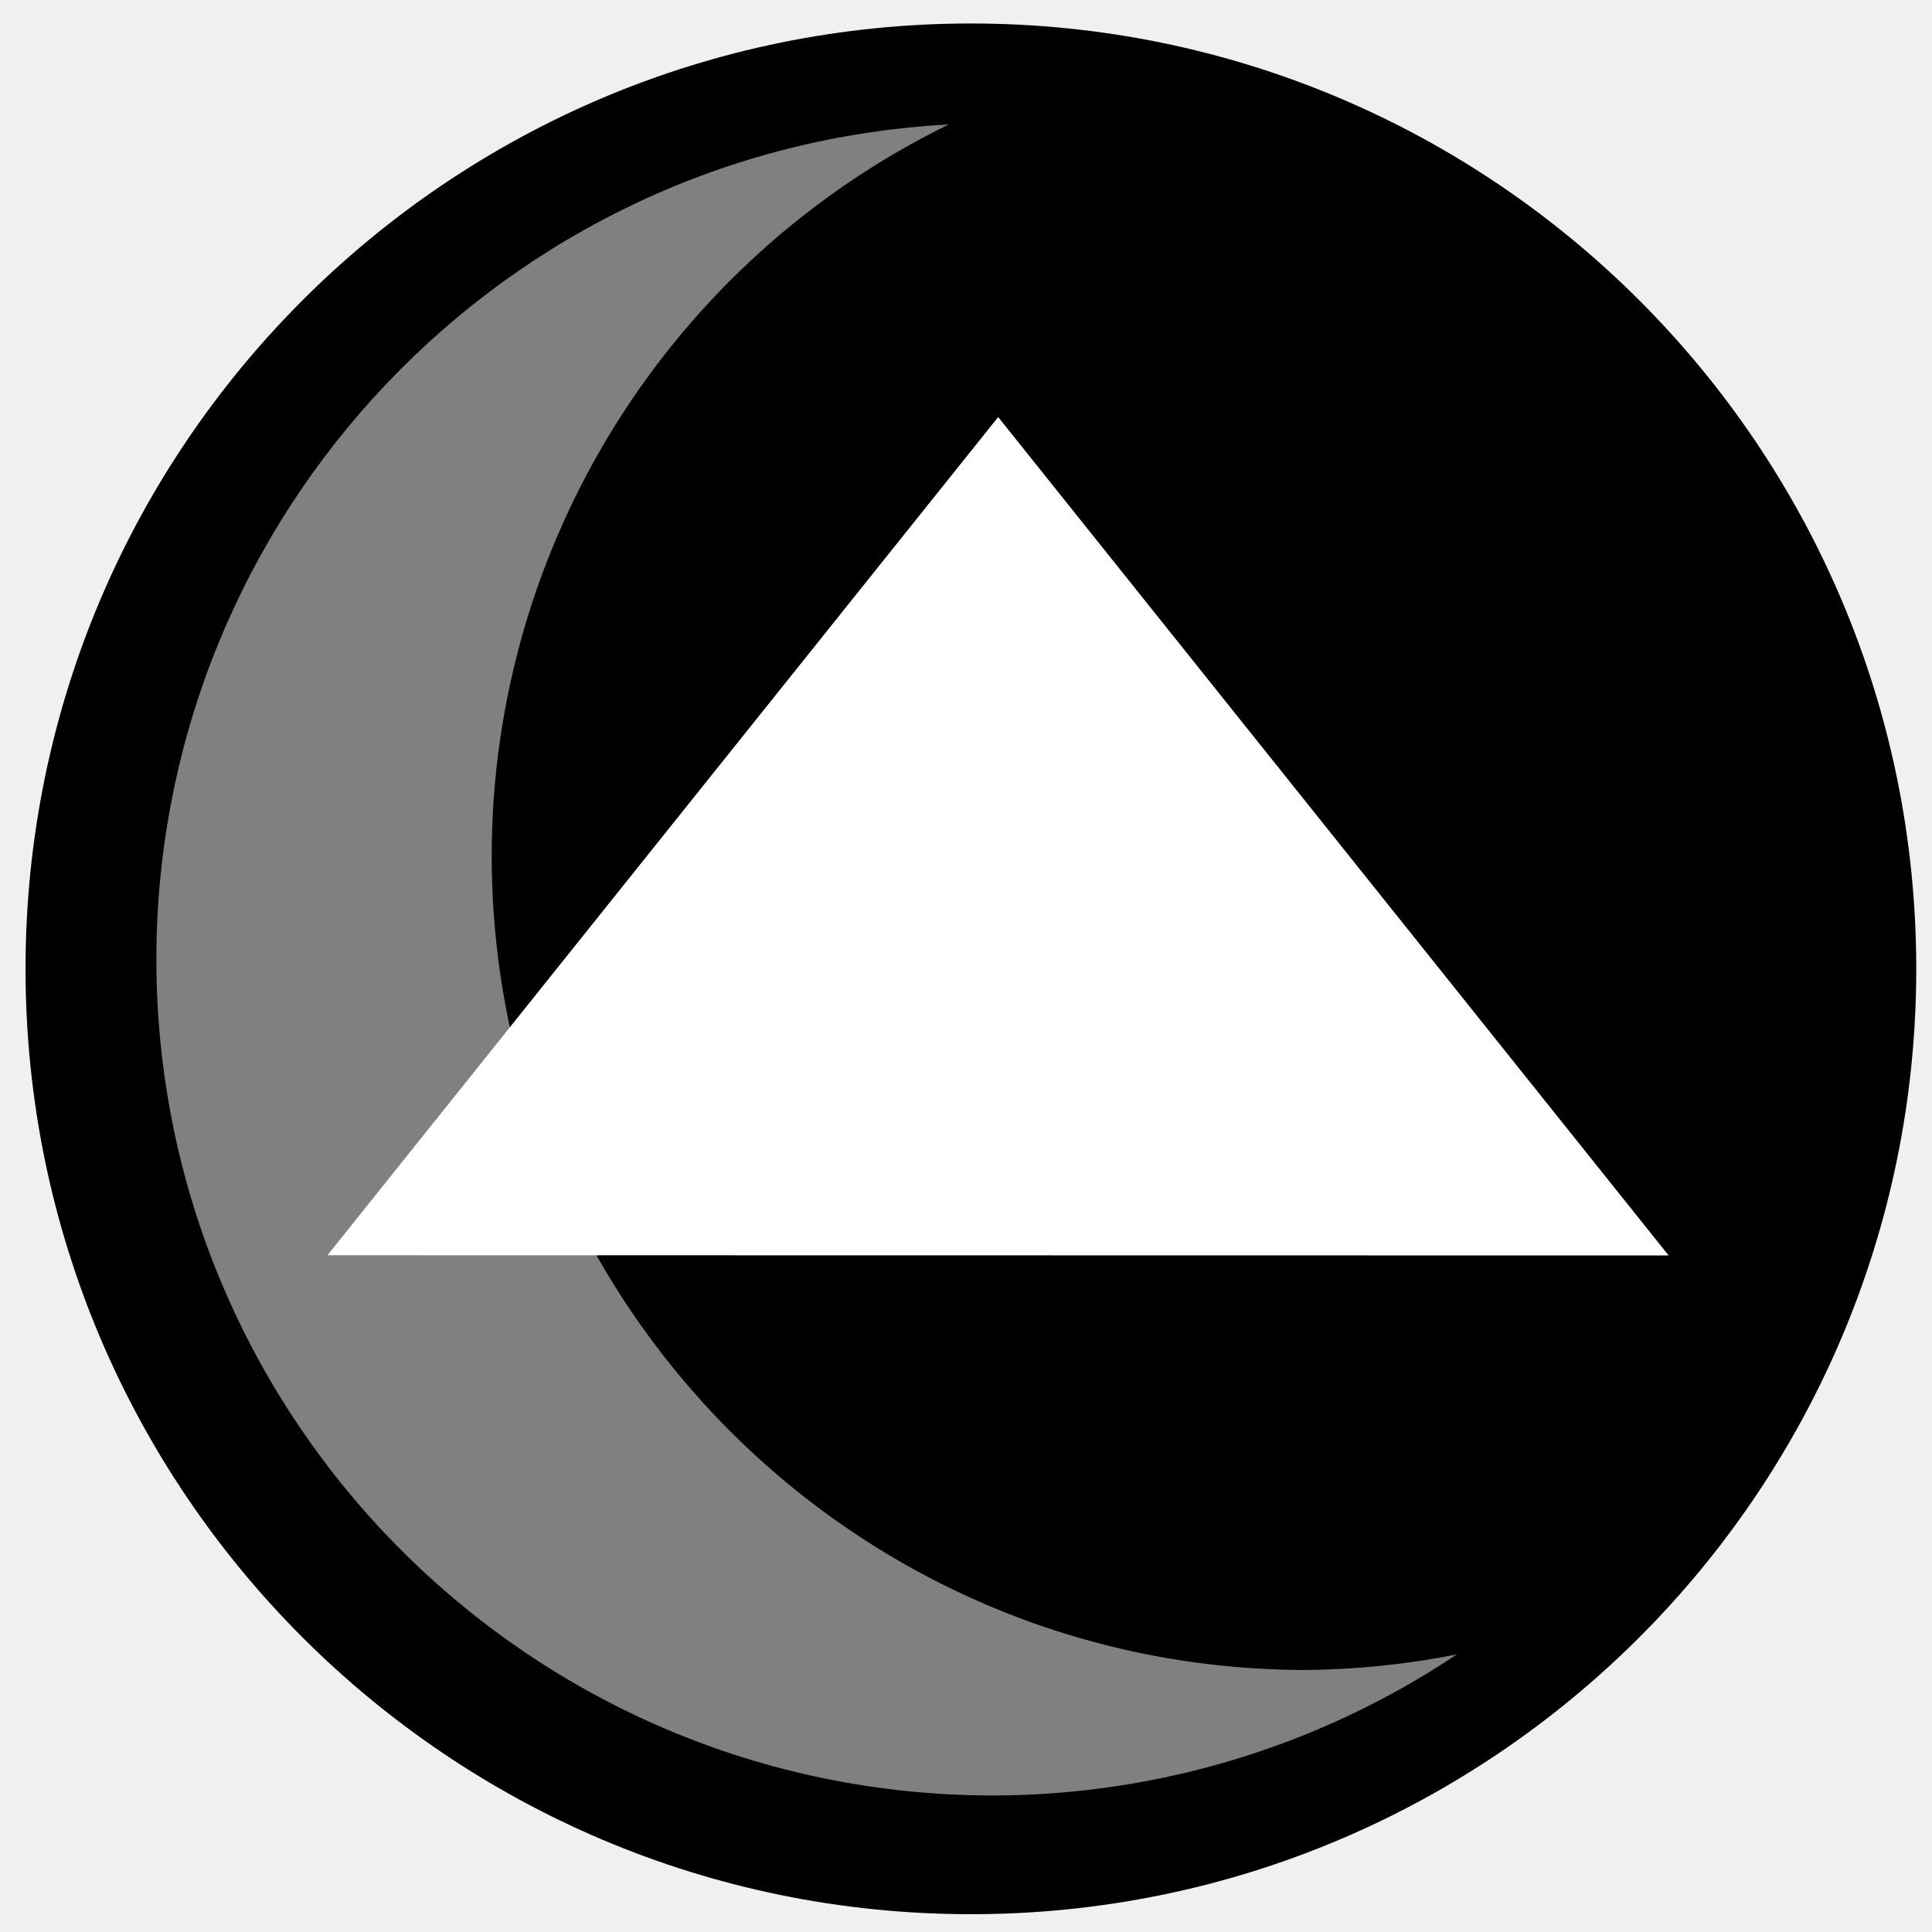
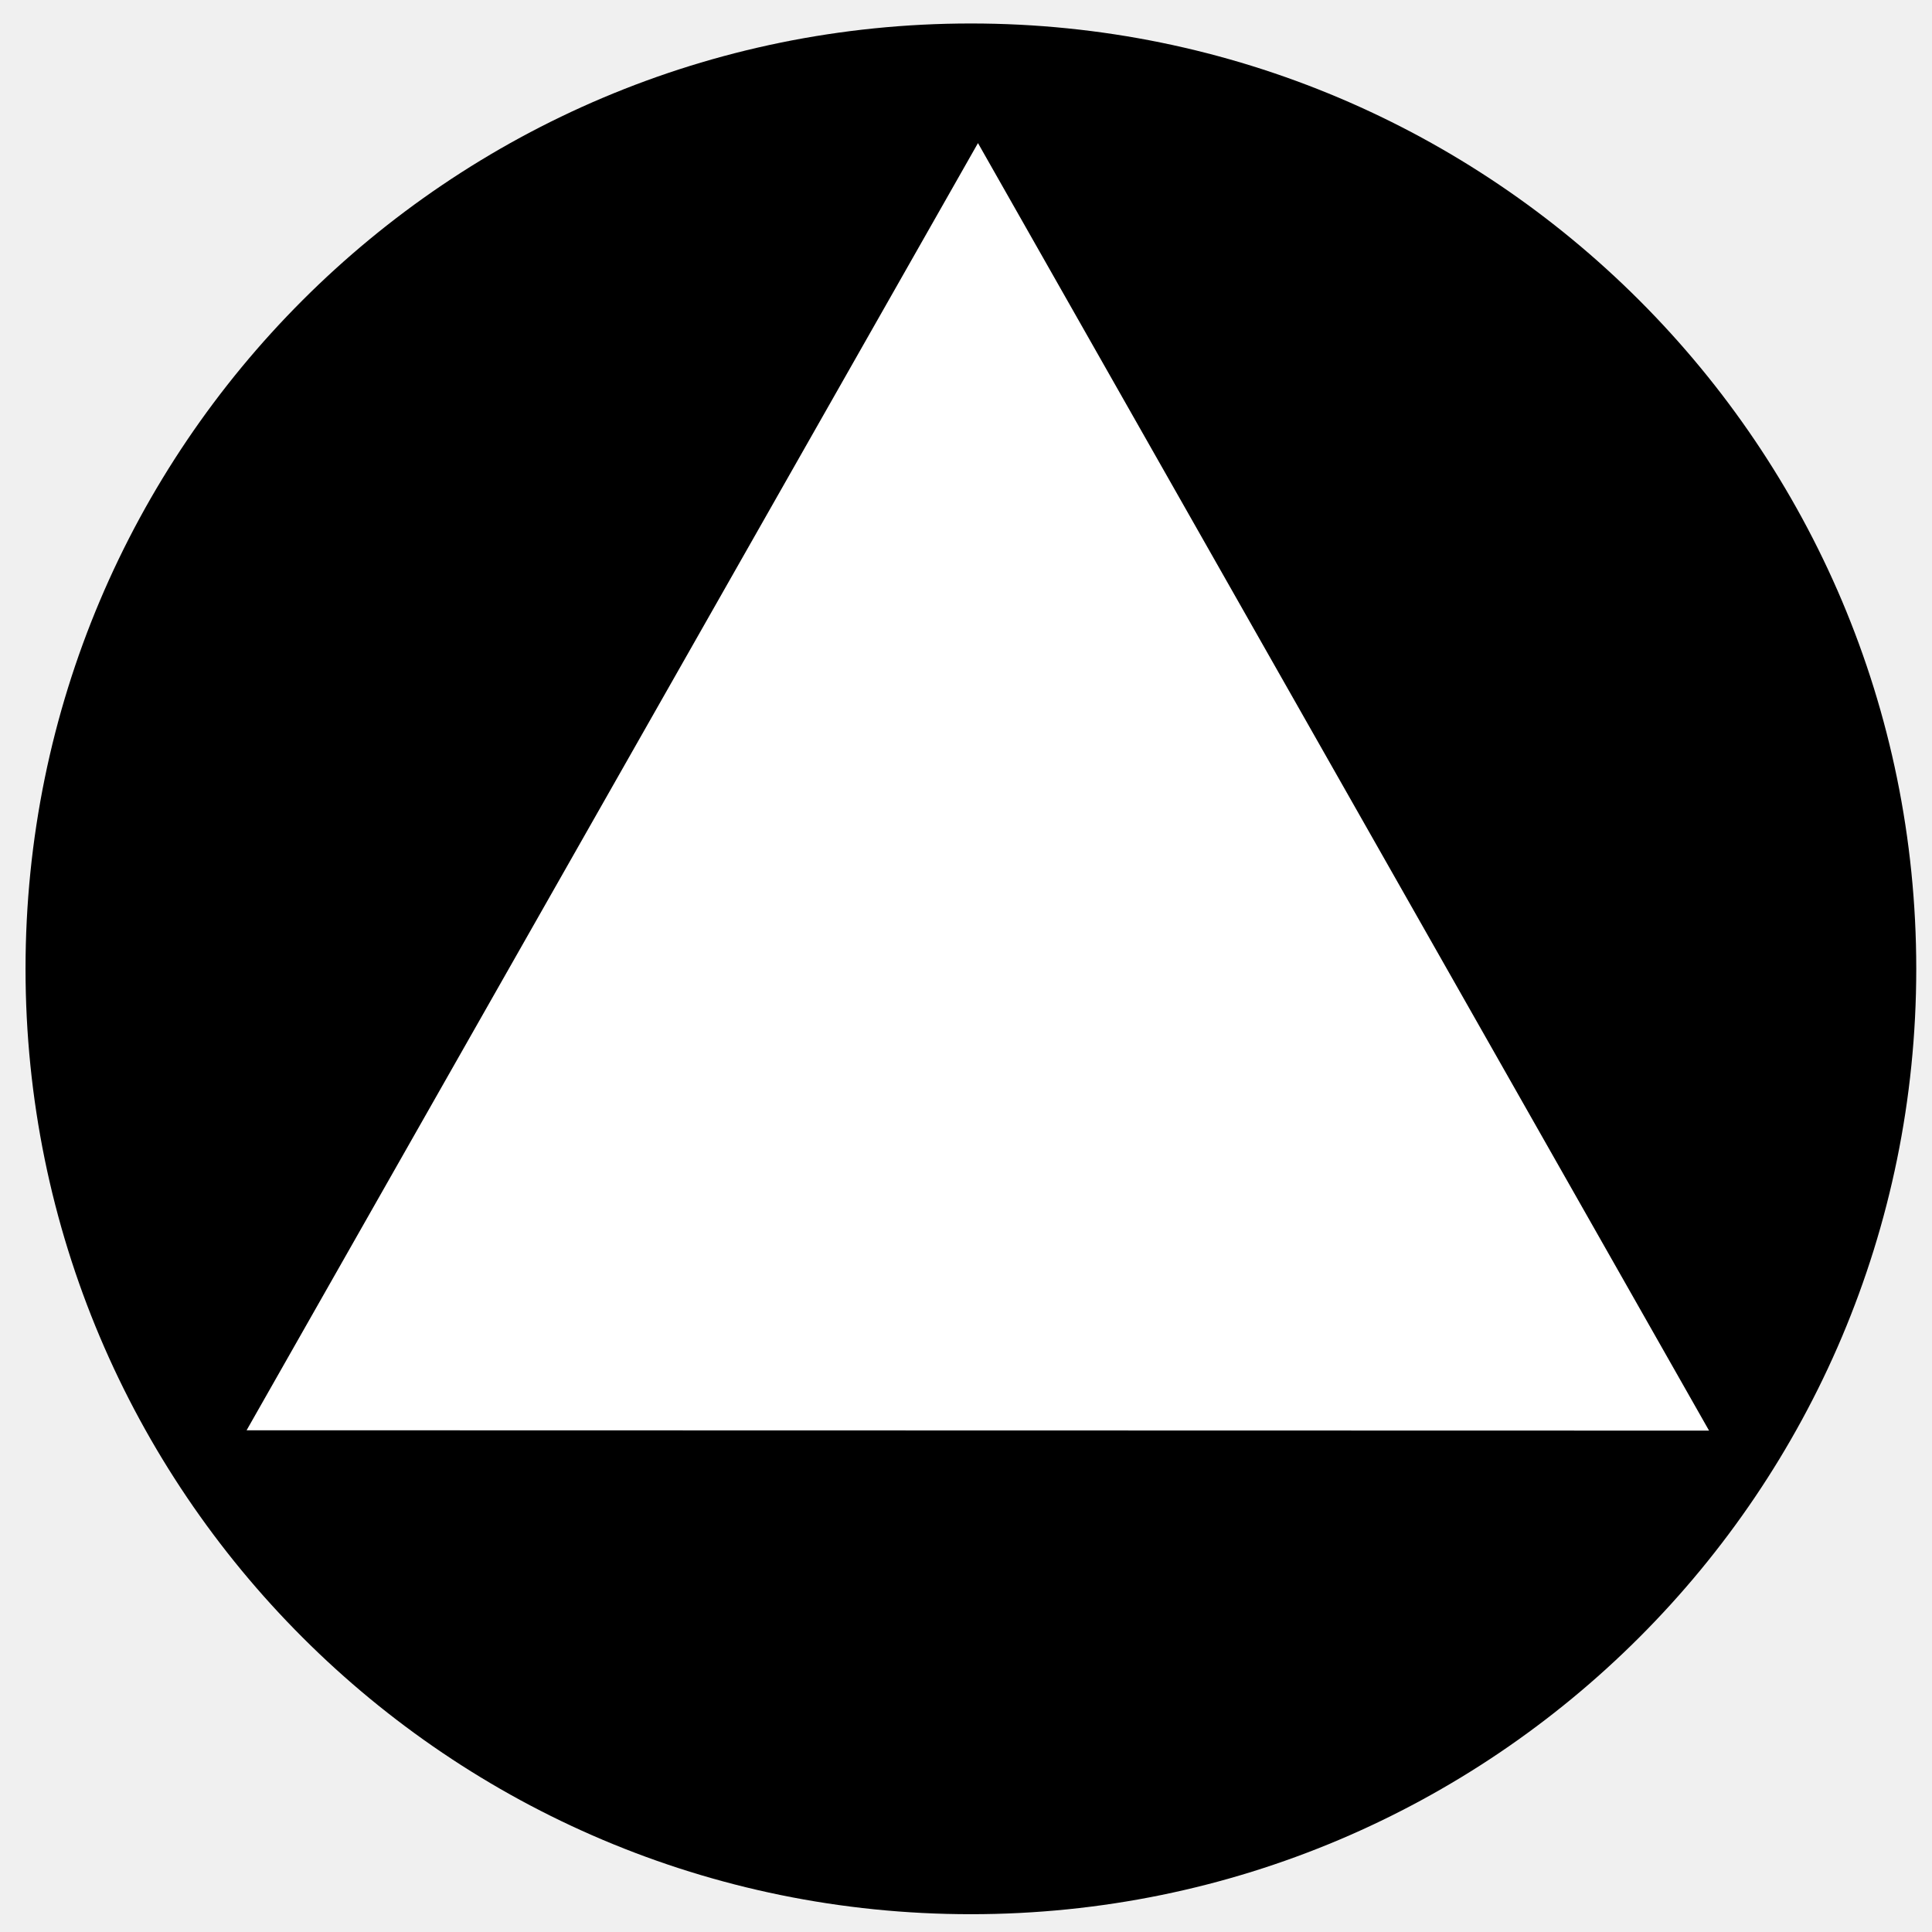
<svg xmlns="http://www.w3.org/2000/svg" width="420" height="420" version="1.1" viewBox="0 0 315 315" id="svg1458" xml:space="preserve">
  <defs id="defs1462" />
  <circle style="fill:#000000;stroke-width:0.3;stroke-miterlimit:10" id="path1637" cx="158.298" cy="157.963" r="154.135" />
-   <path id="path2261" style="fill:#808080;stroke-width:4;stroke-miterlimit:10;stroke-dasharray:none" d="M 154.684,20.297 A 136.441,136.441 0 0 0 25.49,156.299 136.441,136.441 0 0 0 161.931,292.74 136.441,136.441 0 0 0 237.515,269.749 132.829,132.829 0 0 1 212.995,272.278 132.829,132.829 0 0 1 80.166,139.448 132.829,132.829 0 0 1 154.684,20.297 Z" />
-   <g id="g8310" transform="matrix(3.694068,6.0487734e-4,-6.0487734e-4,3.694068,-1541.994,-852.3936)" style="fill:#ffffff">
+   <g id="g8310" transform="matrix(4.028046,9.2888201e-4,-6.5956398e-4,5.672808,-1699.411,-1390.07)" style="fill:#ffffff">
    <g id="g8324" style="fill:#ffffff">
-       <path d="m 431.923,286.078 29.598,-37 29.598,37 z" fill-rule="evenodd" id="path8308" style="fill:#ffffff" />
+       <path d="m 431.923,286.078 29.598,-37 29.598,37 z" id="path8308" style="fill:#ffffff;fill-rule:evenodd" />
    </g>
  </g>
</svg>
